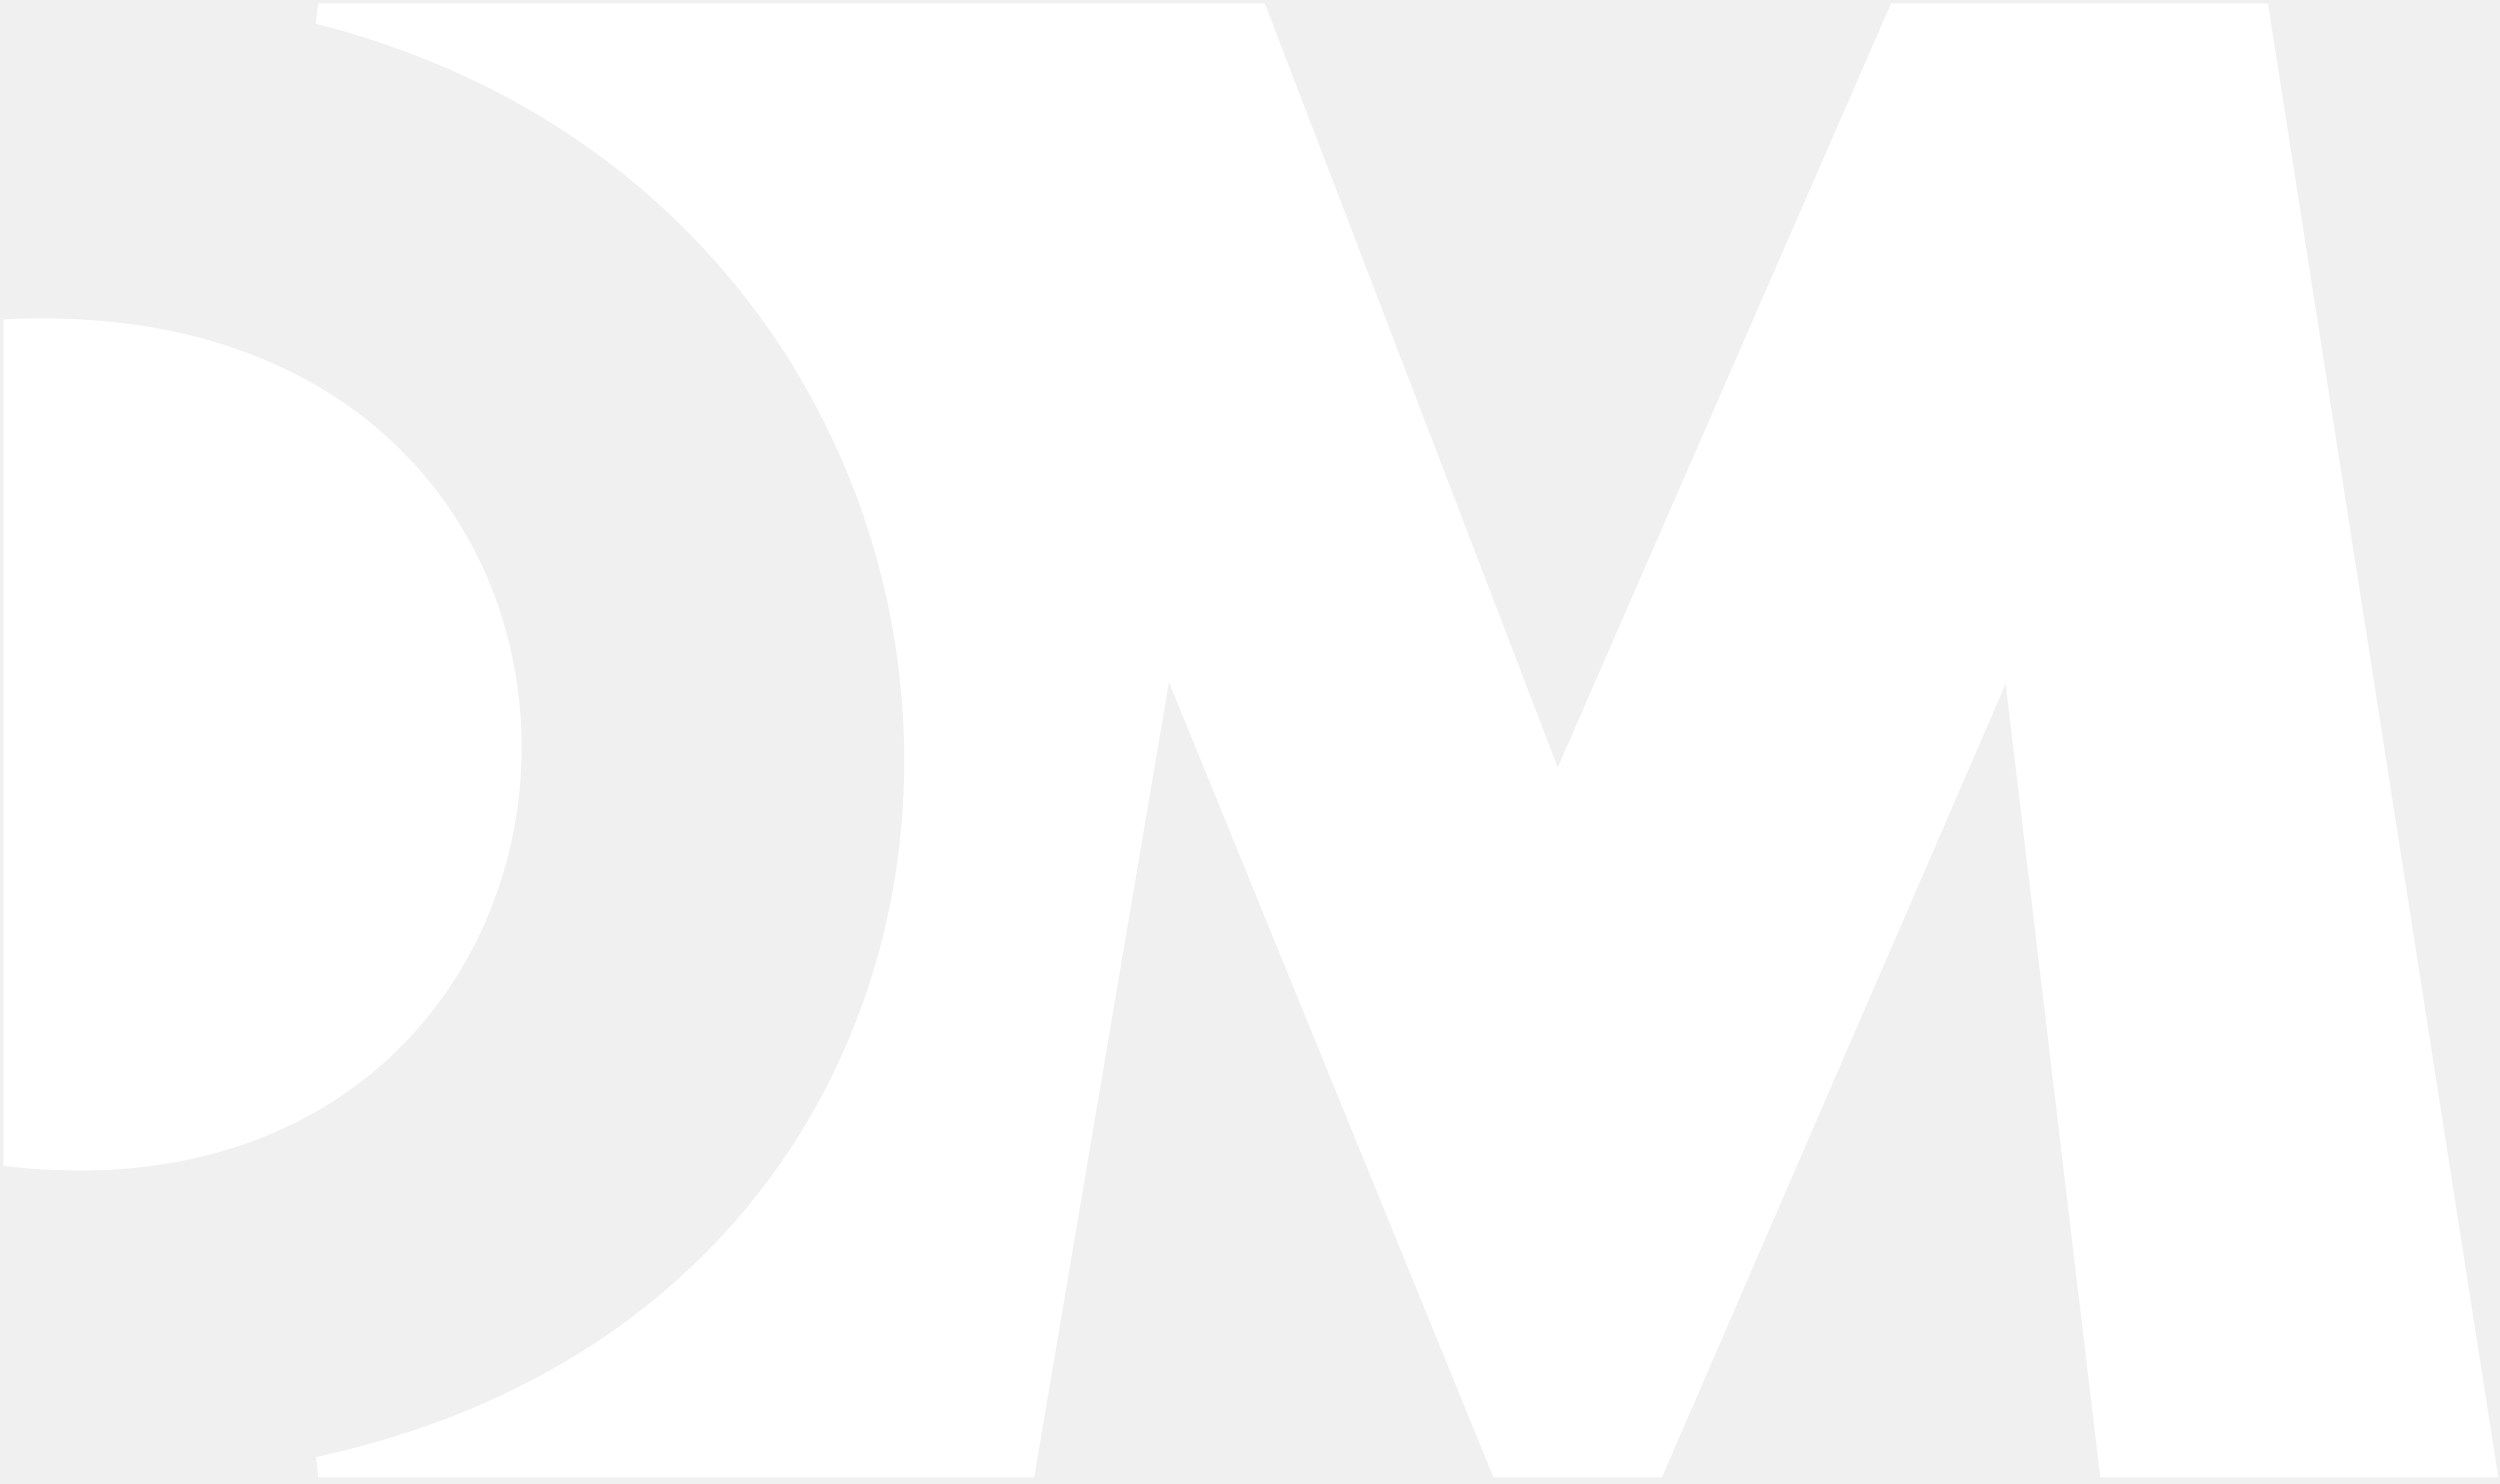
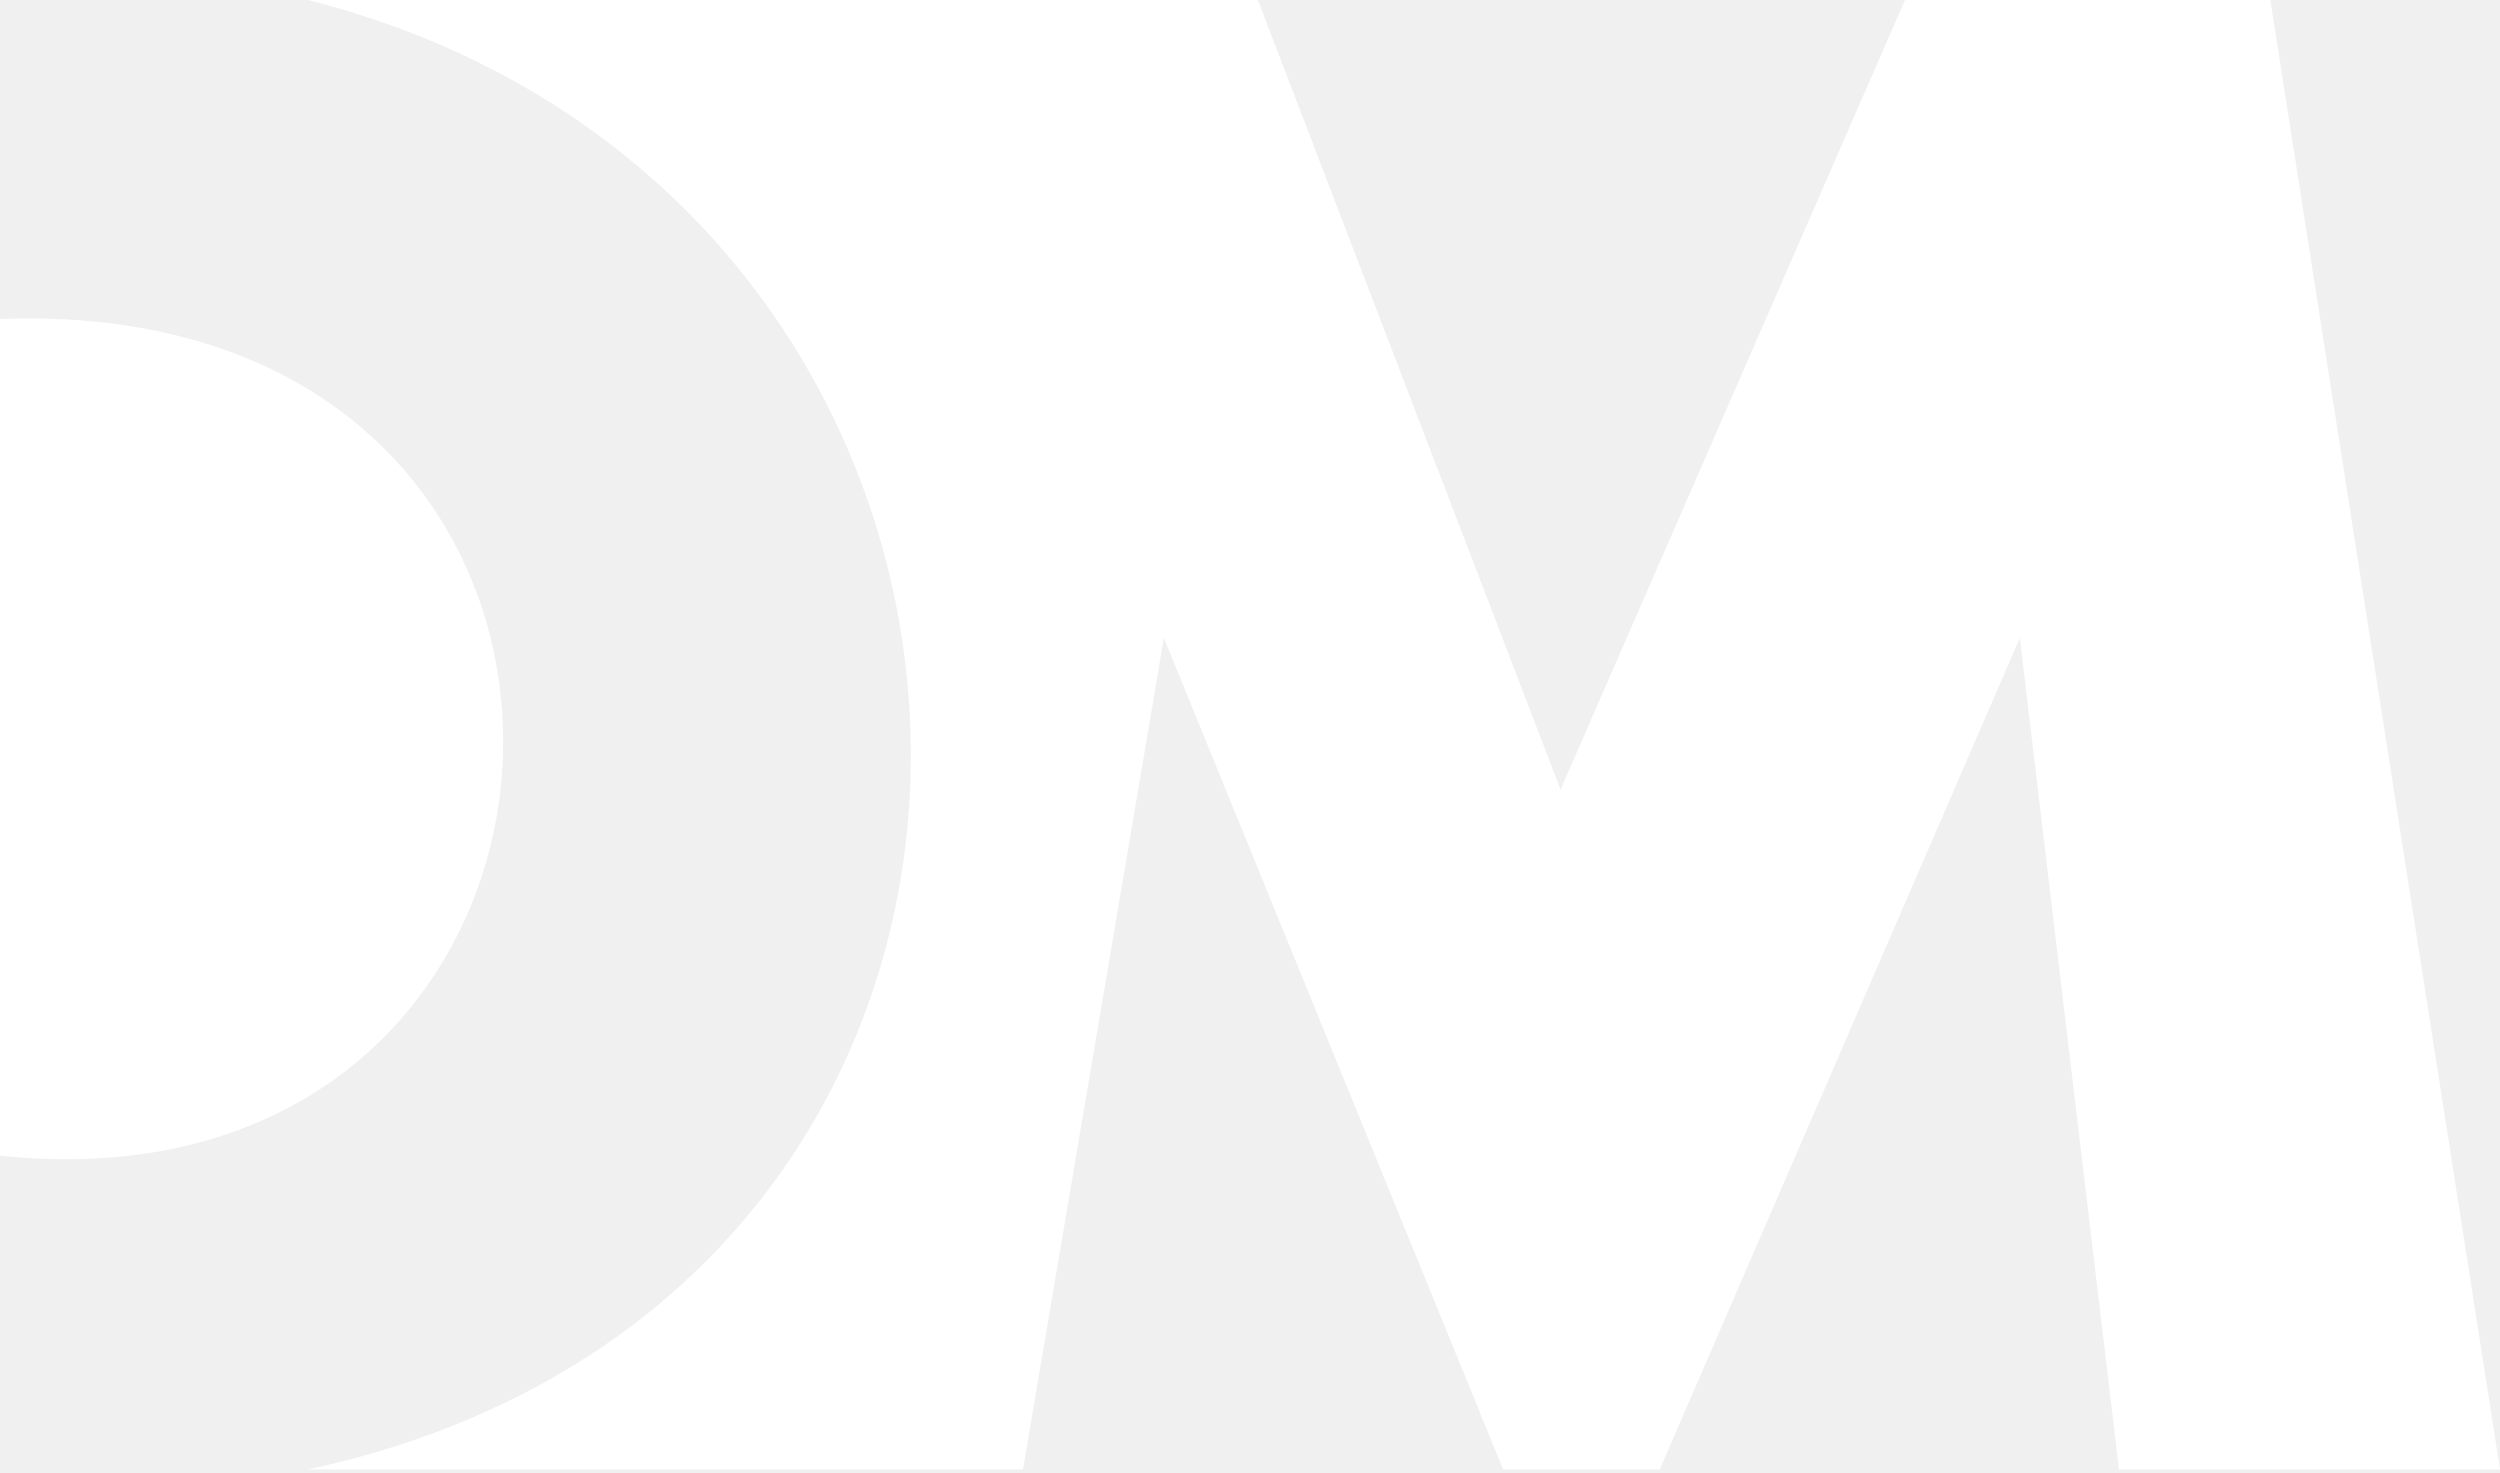
- <svg xmlns="http://www.w3.org/2000/svg" width="364" height="216" viewBox="0 0 364 216" fill="none">
-   <path d="M46.342 213.603C165.09 188 159.077 30.615 46.342 2H183.127L226.718 115.708L276.322 2H328.931L362 213.603H307.136L292.856 93.87L240.998 213.603H218.451L169.599 93.87L149.307 213.603H46.342Z" fill="white" />
-   <path d="M2 47.935C101.958 44.17 95.194 178.21 2 168.421V47.935Z" fill="white" />
-   <path d="M46.342 213.603C165.09 188 159.077 30.615 46.342 2H183.127L226.718 115.708L276.322 2H328.931L362 213.603H307.136L292.856 93.87L240.998 213.603H218.451L169.599 93.87L149.307 213.603H46.342Z" stroke="white" stroke-width="3" />
-   <path d="M2 47.935C101.958 44.17 95.194 178.21 2 168.421V47.935Z" stroke="white" stroke-width="3" />
+ <svg xmlns="http://www.w3.org/2000/svg" width="360" height="212" viewBox="0 0 360 212" fill="none">
+   <path d="M44.342 211.603C163.09 186 157.077 28.615 44.342 0H181.127L224.718 113.708L274.322 0H326.931L360 211.603H305.136L290.856 91.87L238.998 211.603H216.451L167.599 91.87L147.307 211.603H44.342Z" fill="white" />
+   <path d="M0 45.935C99.958 42.17 93.194 176.21 0 166.421V45.935Z" fill="white" />
</svg>
